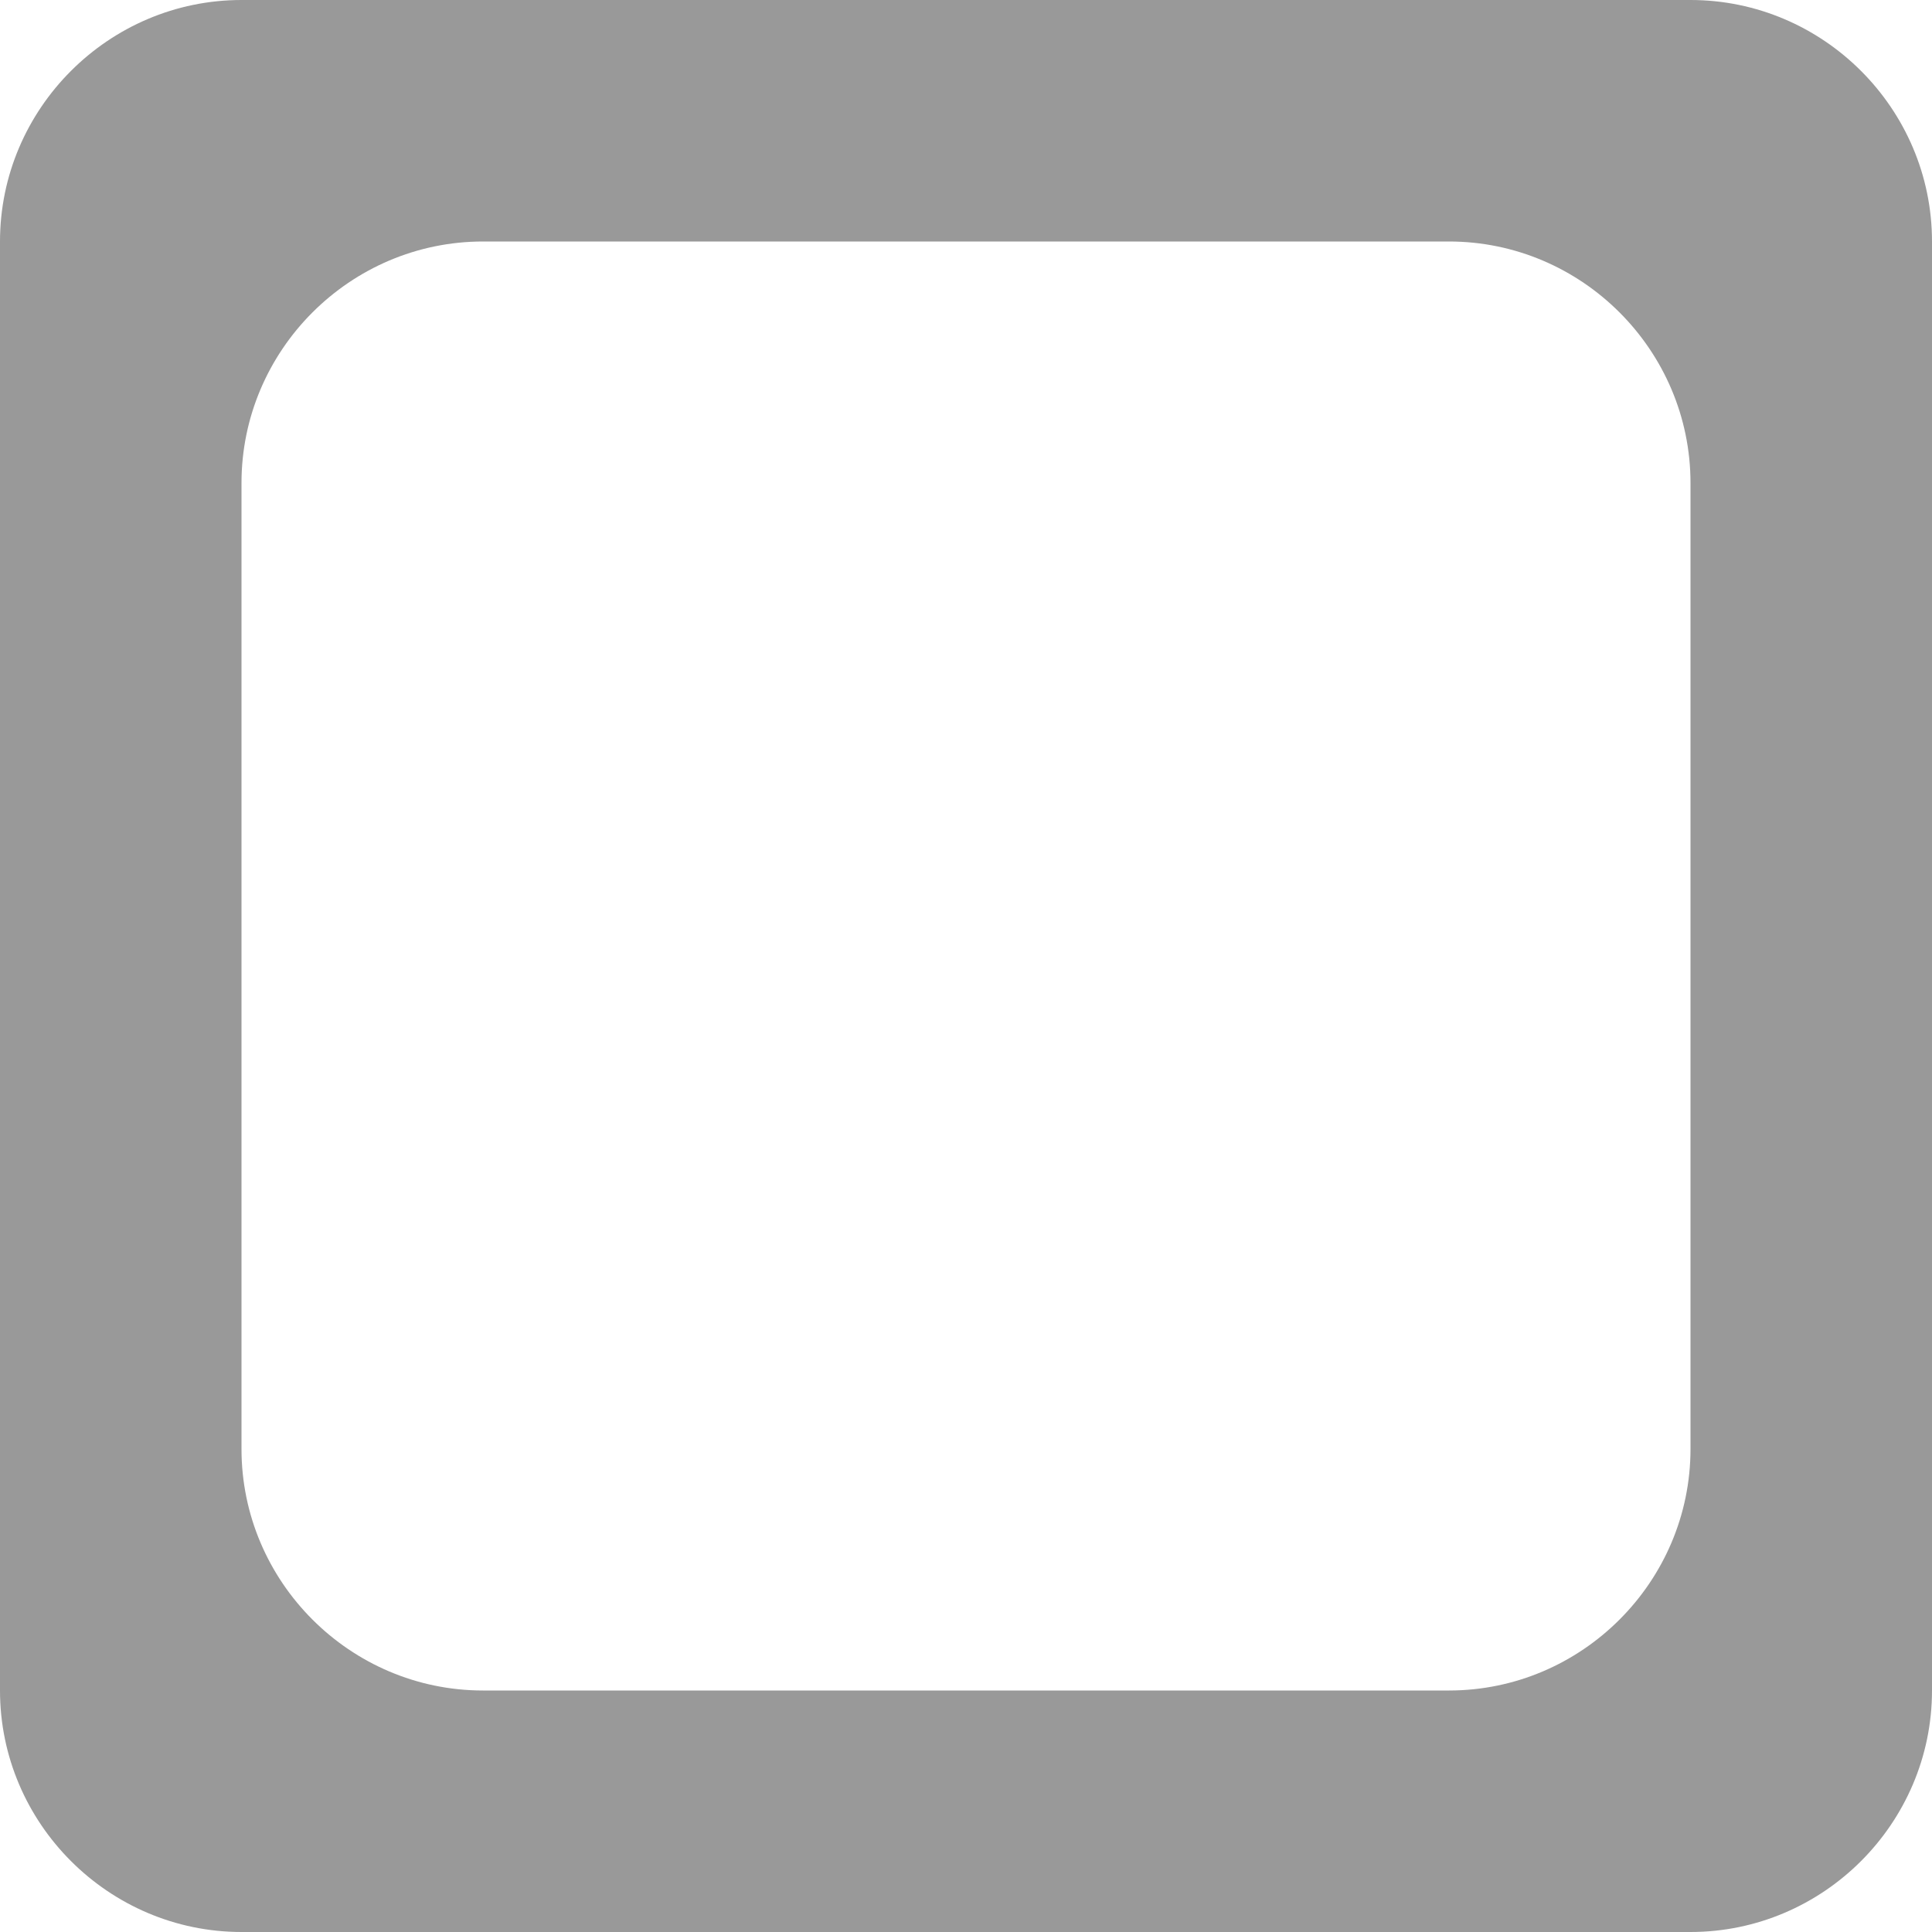
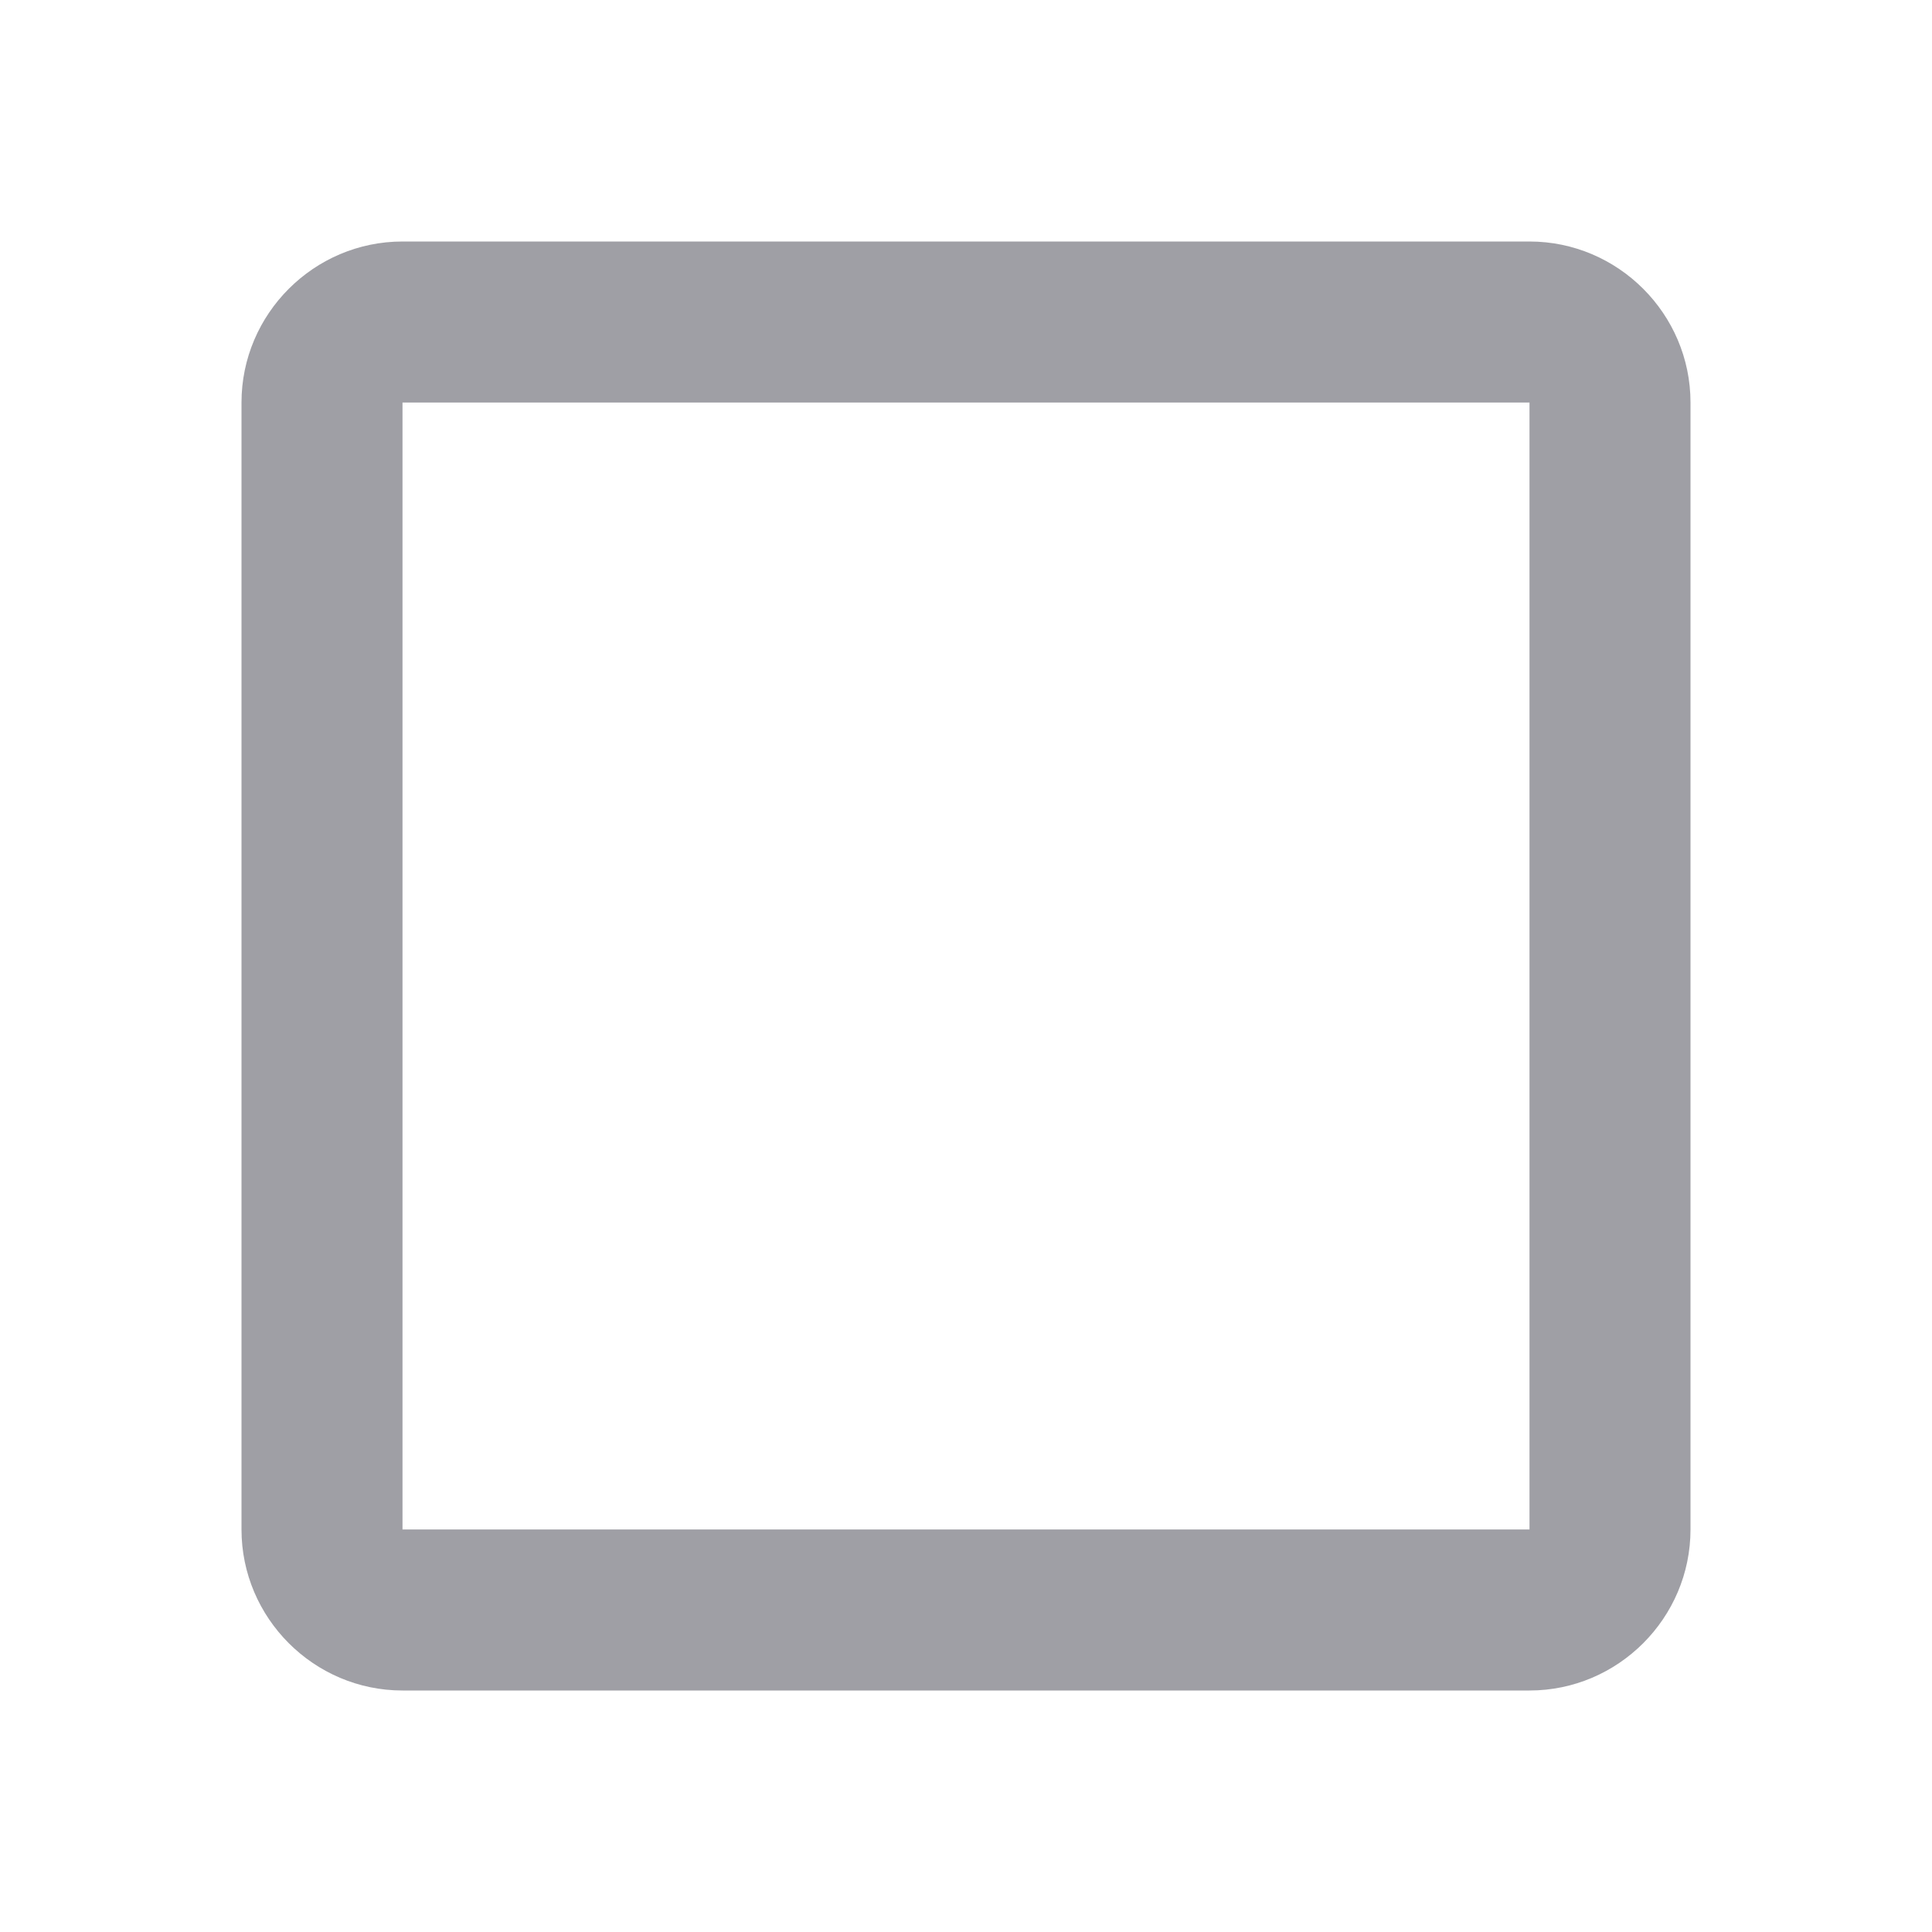
- <svg xmlns="http://www.w3.org/2000/svg" version="1.1" x="0px" y="0px" width="16px" height="16px" viewBox="0 0 16 16" style="overflow:visible;enable-background:new 0 0 16 16;" xml:space="preserve" preserveAspectRatio="xMinYMid meet">
-   <defs>
- </defs>
-   <path style="fill:#999999;" d="M14,0H2C0.9,0,0,0.9,0,2v12c0,1.1,0.9,2,2,2h12c1.1,0,2-0.9,2-2V2C16,0.9,15.1,0,14,0z M14,12  c0,1.1-0.9,2-2,2H4c-1.1,0-2-0.9-2-2V4c0-1.1,0.9-2,2-2h8c1.1,0,2,0.9,2,2V12z" />
+ <svg xmlns="http://www.w3.org/2000/svg" version="1.1" id="Layer_1" x="0px" y="0px" width="512px" height="512px" viewBox="0 0 512 512" enable-background="new 0 0 512 512" xml:space="preserve">
+   <defs id="defs10" />
+   <g id="Icon_25_" style="fill:#99999f;fill-opacity:0.941">
+     <g id="g4" style="fill:#99999f;fill-opacity:0.941">
+       <path d="M405.333,106.667v298.666H106.667V106.667H405.333 M405.333,64H106.667C83.198,64,64,83.198,64,106.667v298.666    C64,428.802,83.198,448,106.667,448h298.666C428.802,448,448,428.802,448,405.333V106.667C448,83.198,428.802,64,405.333,64    L405.333,64z" id="path6" style="fill:#99999f;fill-opacity:0.941" />
+     </g>
+   </g>
</svg>
